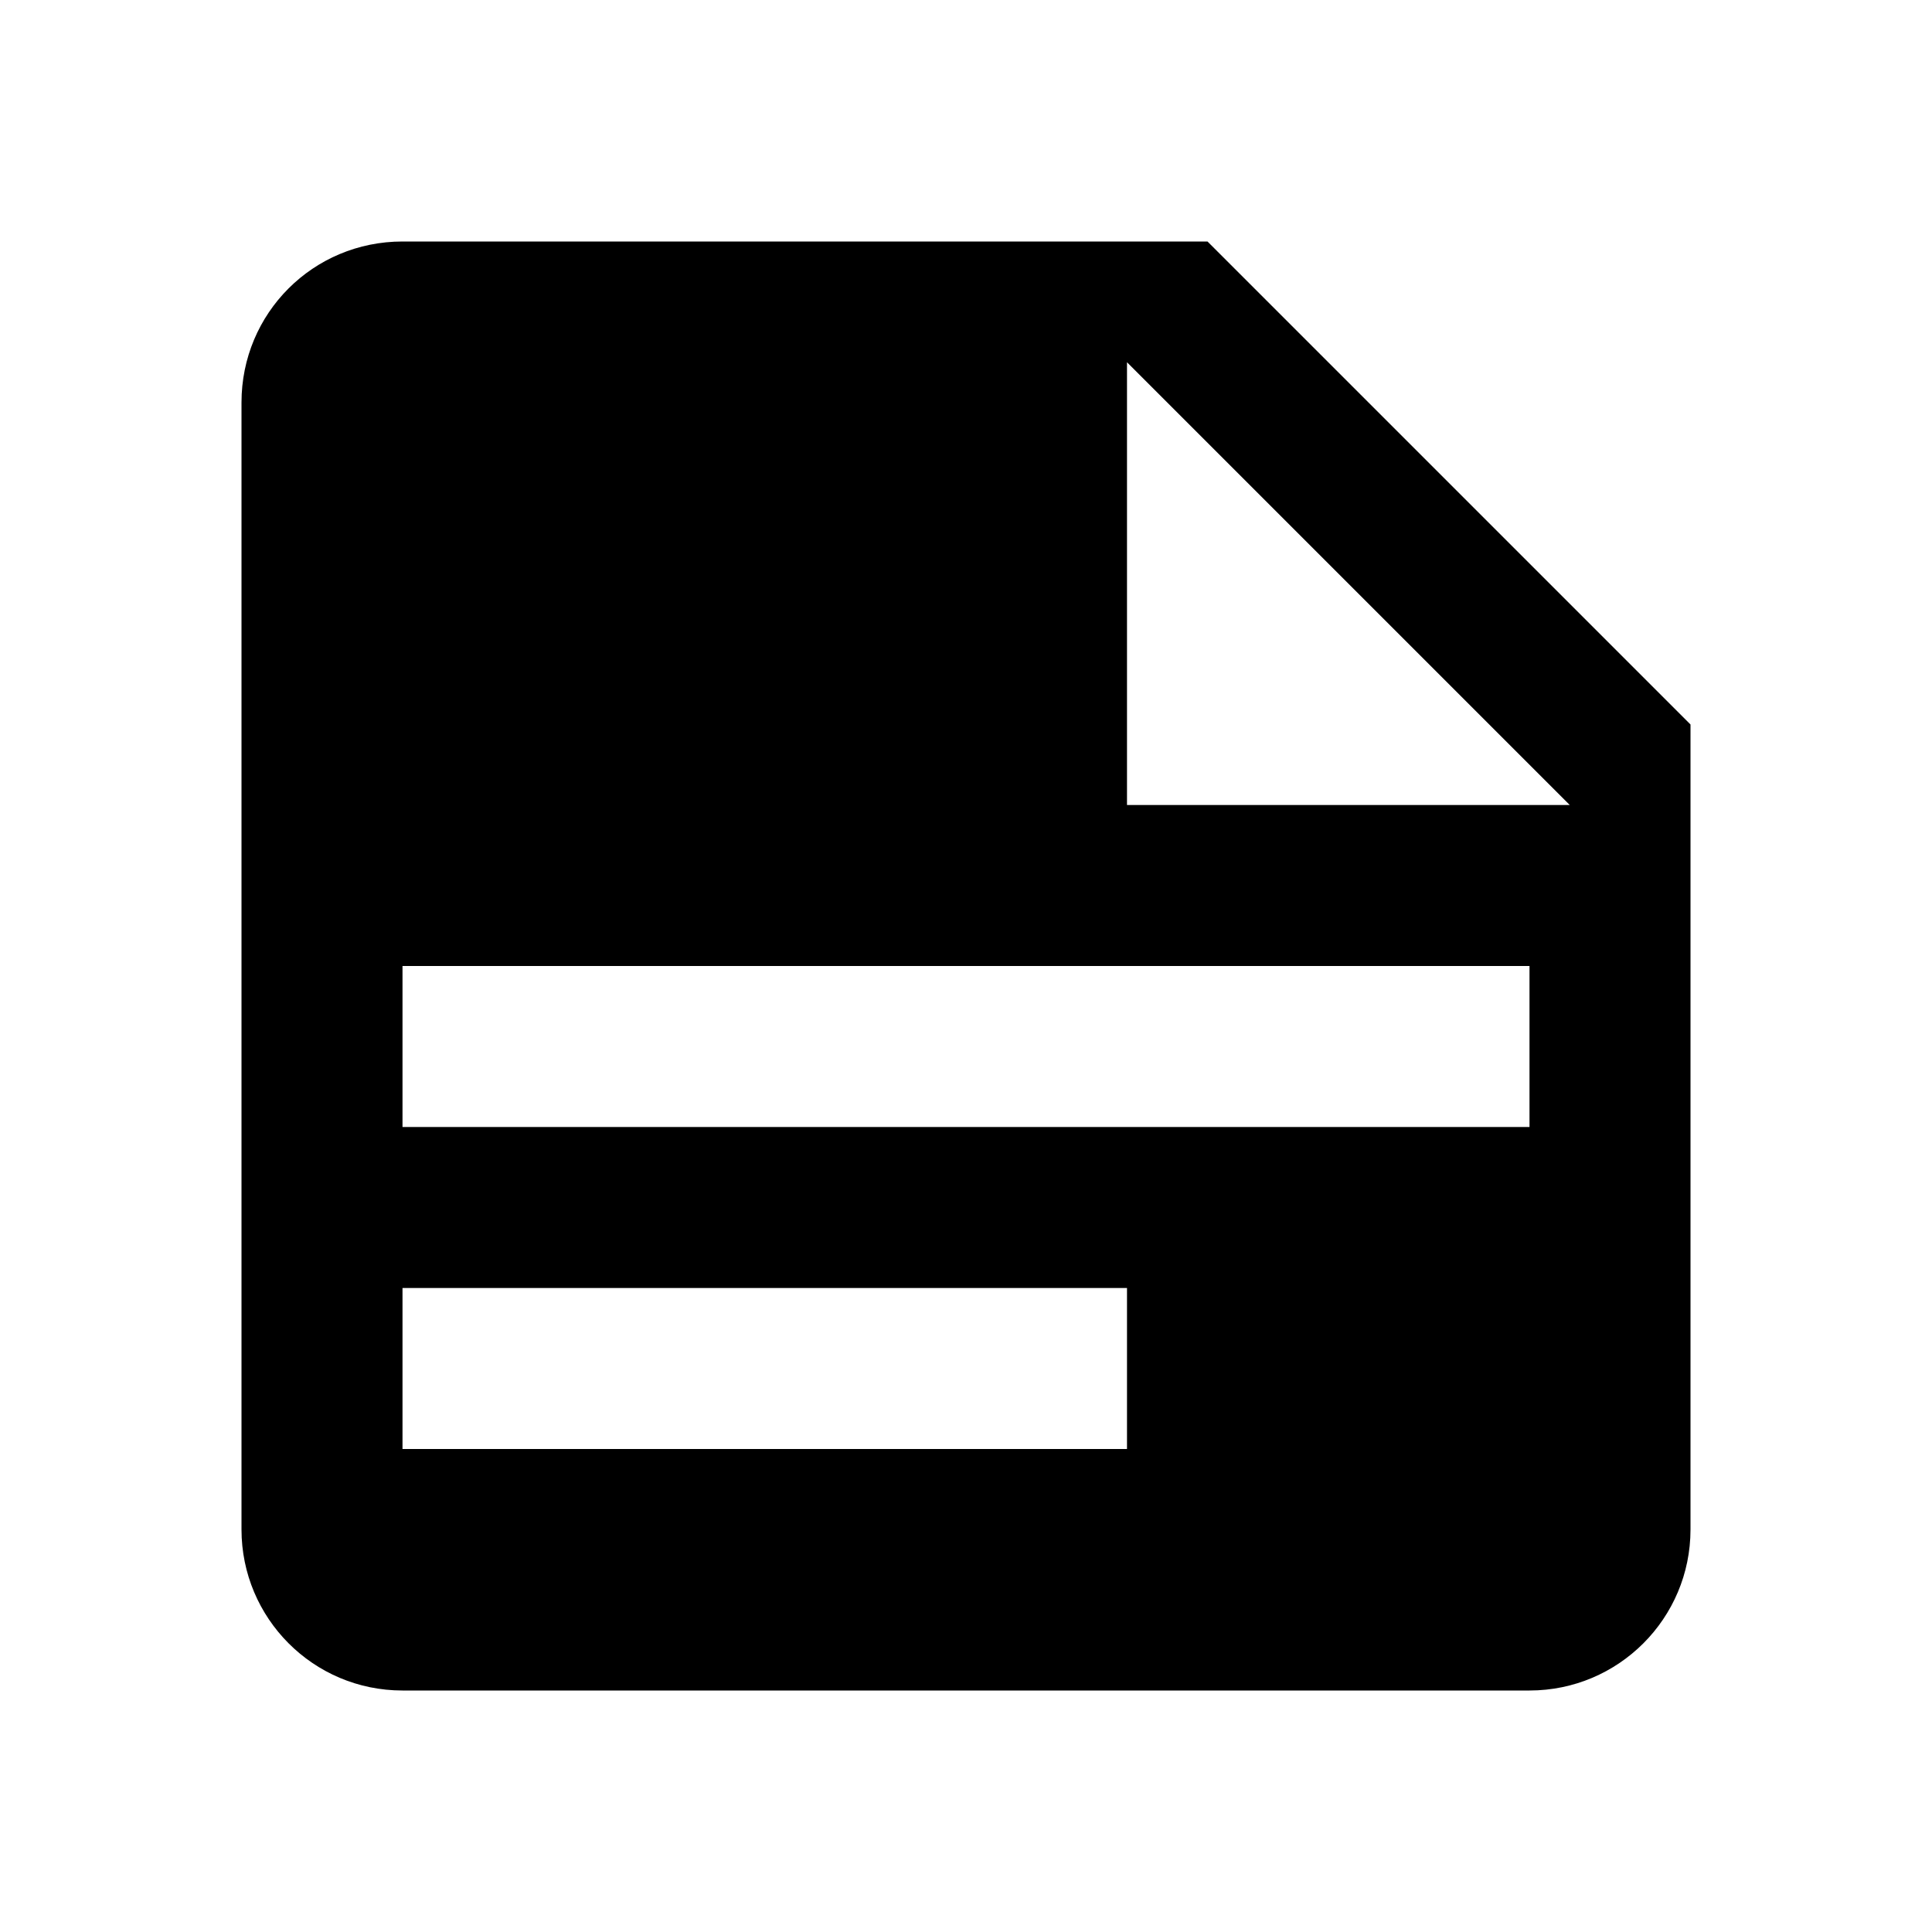
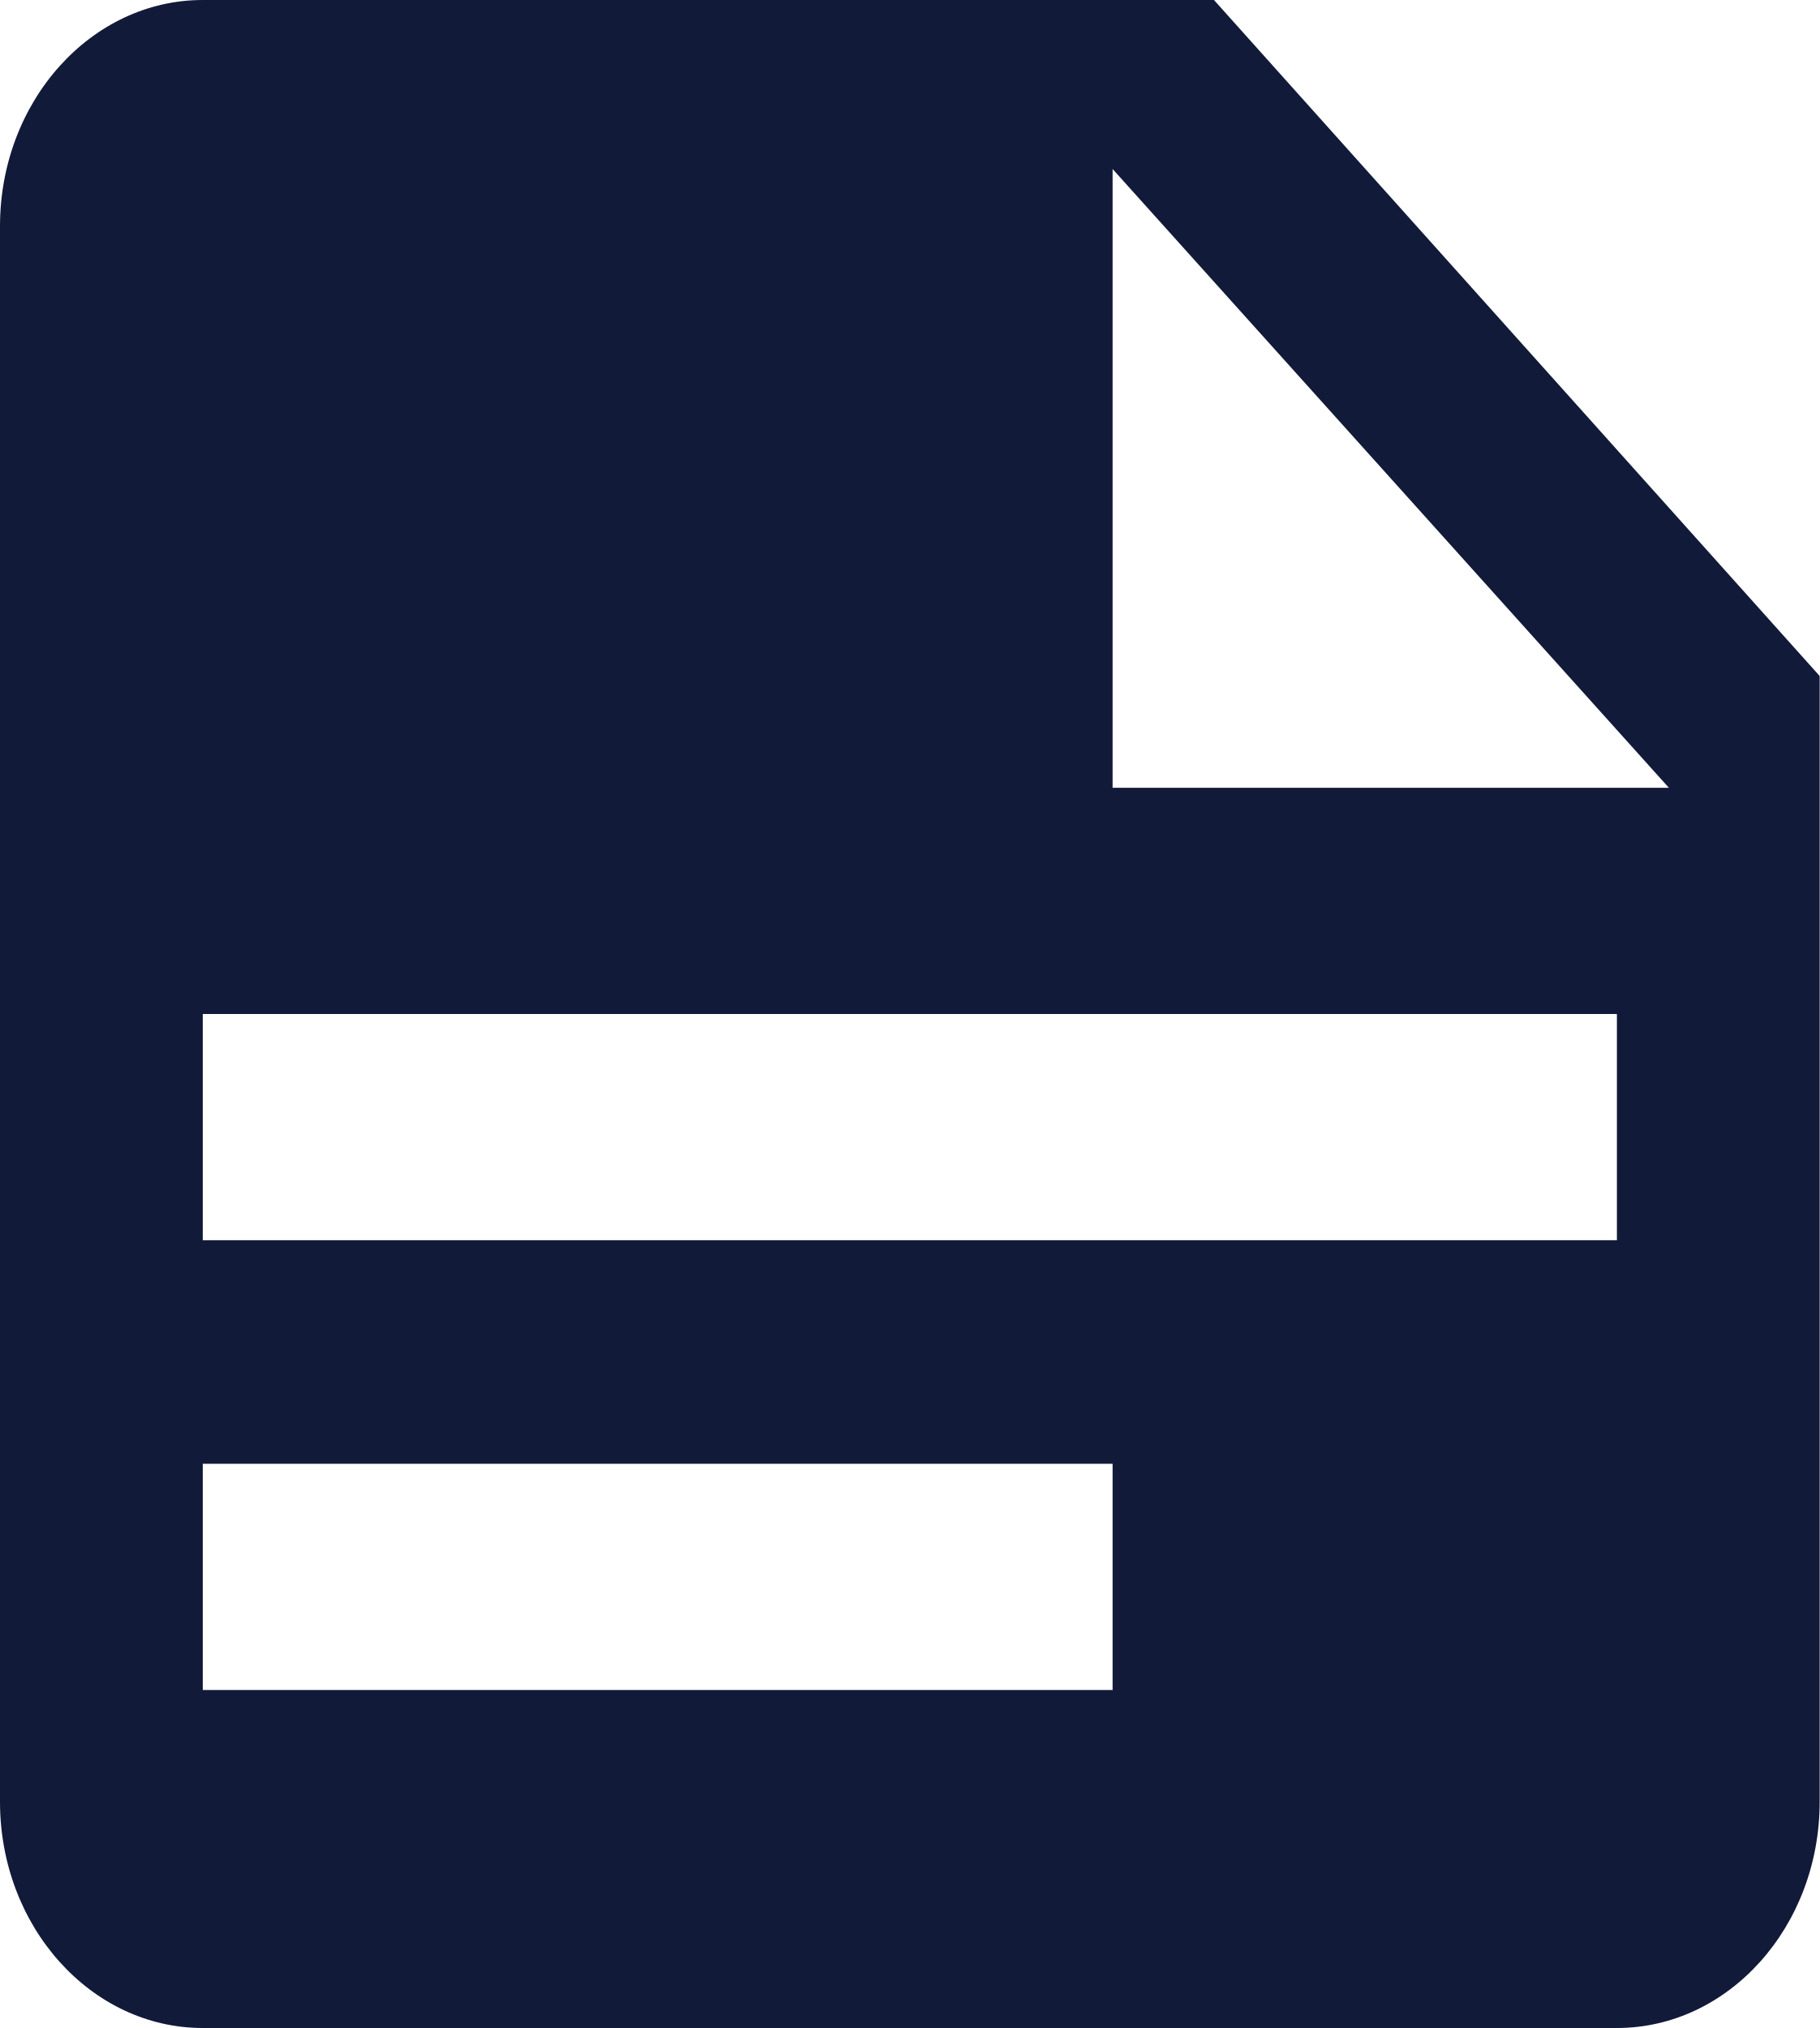
- <svg xmlns="http://www.w3.org/2000/svg" version="1.1" width="24" height="24" viewBox="0 0 24 24">
-   <path d="M14,10H19.5L14,4.5V10M5,3H15L21,9V19A2,2 0 0,1 19,21H5C3.89,21 3,20.1 3,19V5C3,3.89 3.89,3 5,3M5,12V14H19V12H5M5,16V18H14V16H5Z" />
+ <svg xmlns="http://www.w3.org/2000/svg" version="1.1" id="Layer_1" x="0px" y="0px" viewBox="0 0 70 78" style="enable-background:new 0 0 70 78;" xml:space="preserve">
+   <style type="text/css">
+ 	.st0{fill:#111A39;}
+ </style>
+   <path class="st0" d="M42.8,30.3h21.4L42.8,6.5V30.3 M7.8,0h38.9L70,26v43.3c0,4.8-3.5,8.7-7.8,8.7H7.8C3.5,78,0,74.1,0,69.3V8.7  C0,3.9,3.5,0,7.8,0 M7.8,39v8.7h54.4V39H7.8 M7.8,56.3V65h35v-8.7H7.8z" />
</svg>
